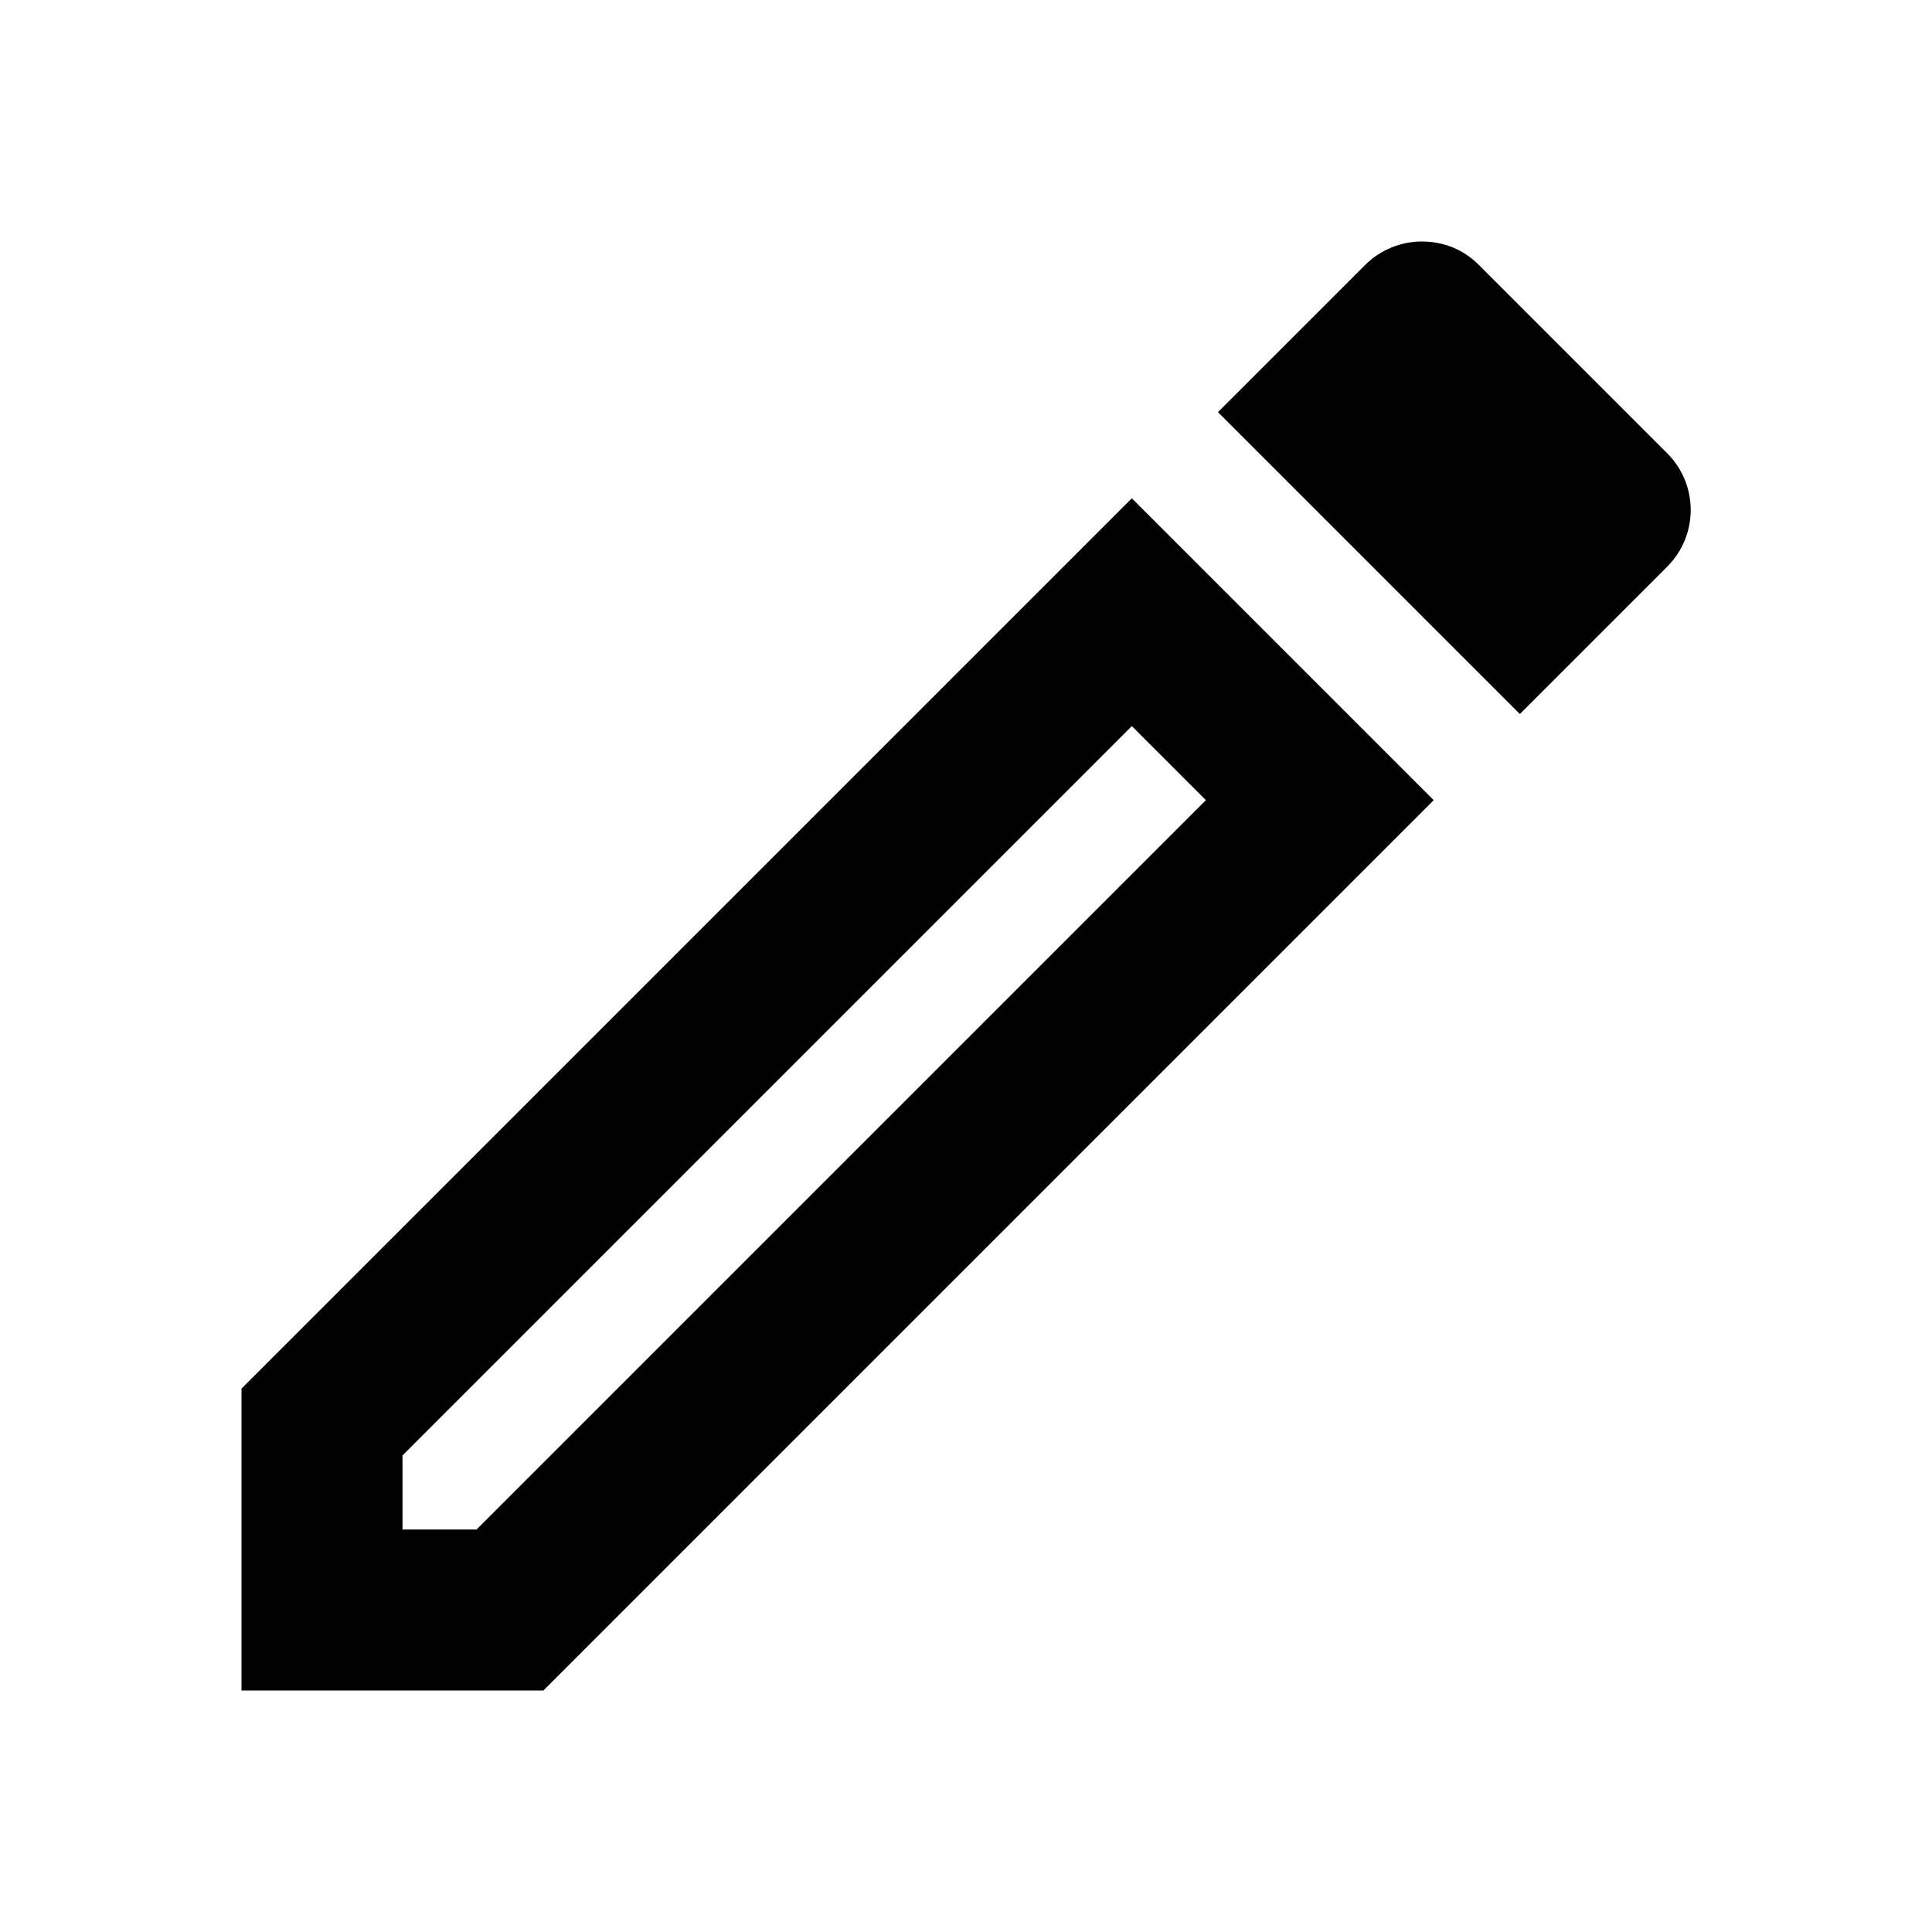
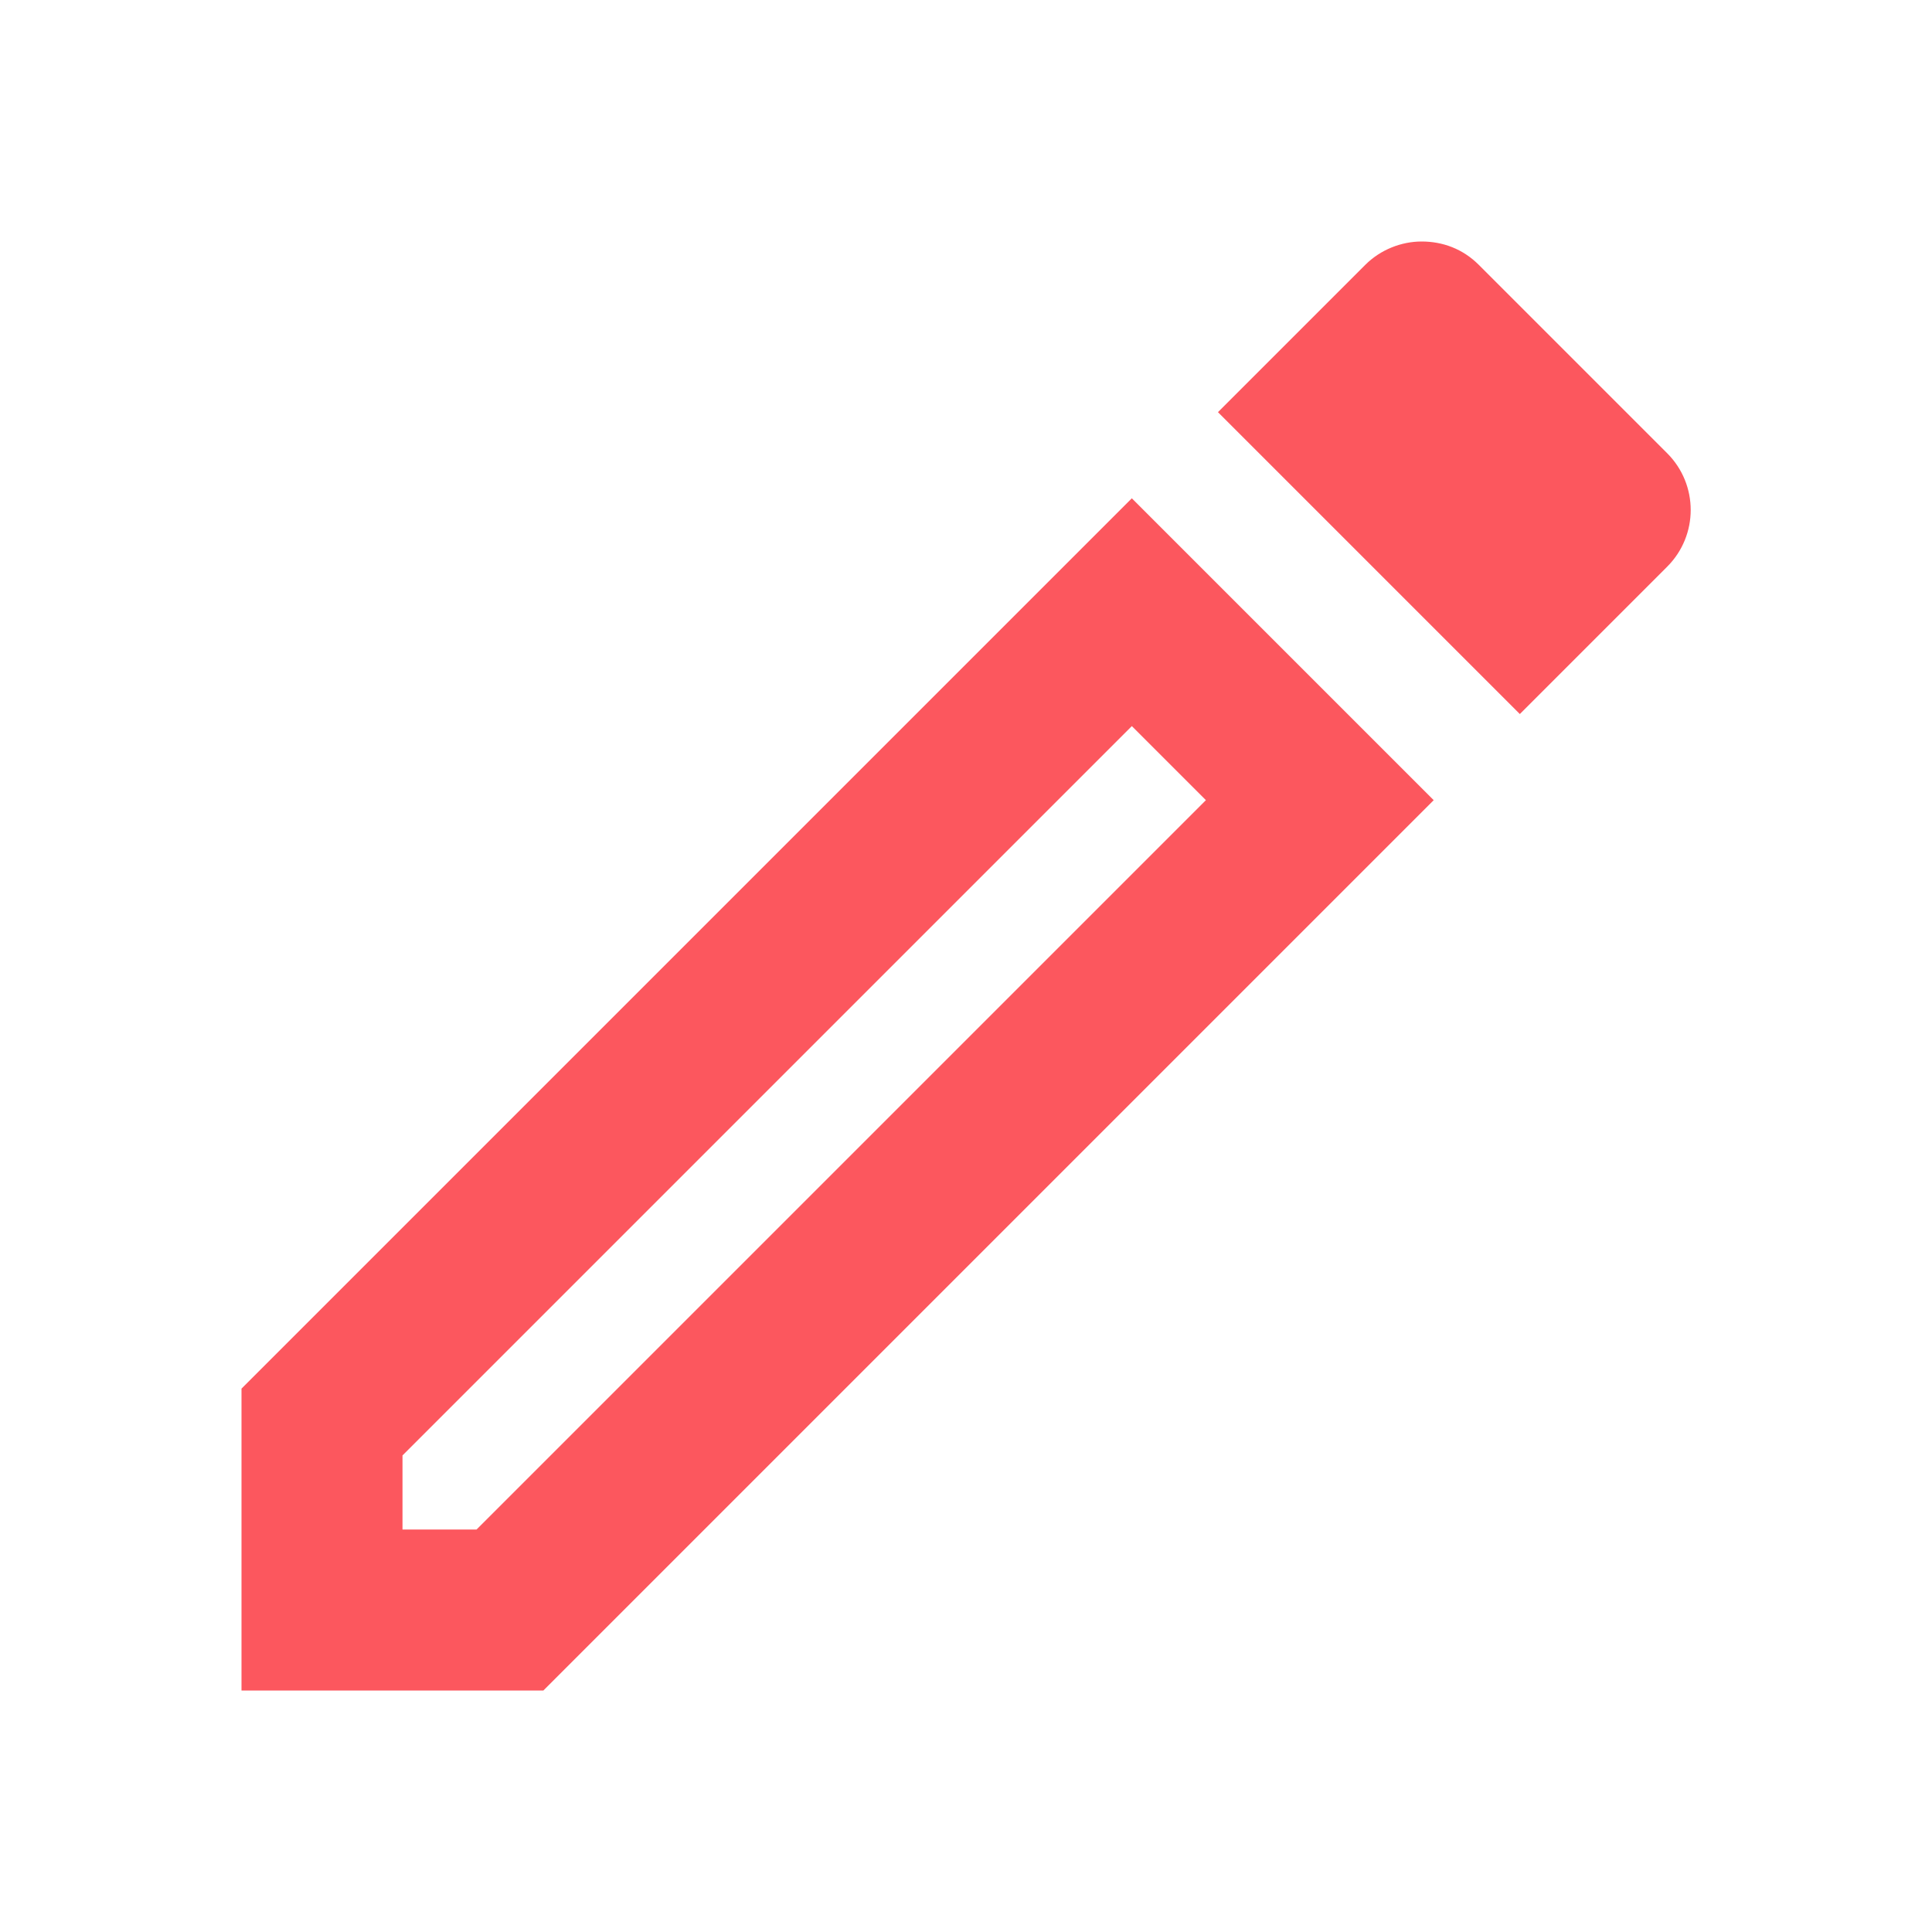
- <svg xmlns="http://www.w3.org/2000/svg" height="24px" viewBox="0 0 24 24" width="24px" fill="#000000">
+ <svg xmlns="http://www.w3.org/2000/svg" height="24px" viewBox="0 0 24 24" width="24px" fill="#fc575e">
  <path d="M0 0h24v24H0V0z" fill="none" />
  <path d="M14.06 9.02l.92.92L5.92 19H5v-.92l9.06-9.06M17.66 3c-.25 0-.51.1-.7.29l-1.83 1.83 3.75 3.75 1.83-1.83c.39-.39.39-1.02 0-1.41l-2.34-2.34c-.2-.2-.45-.29-.71-.29zm-3.6 3.19L3 17.25V21h3.75L17.81 9.94l-3.75-3.75z" />
</svg>
